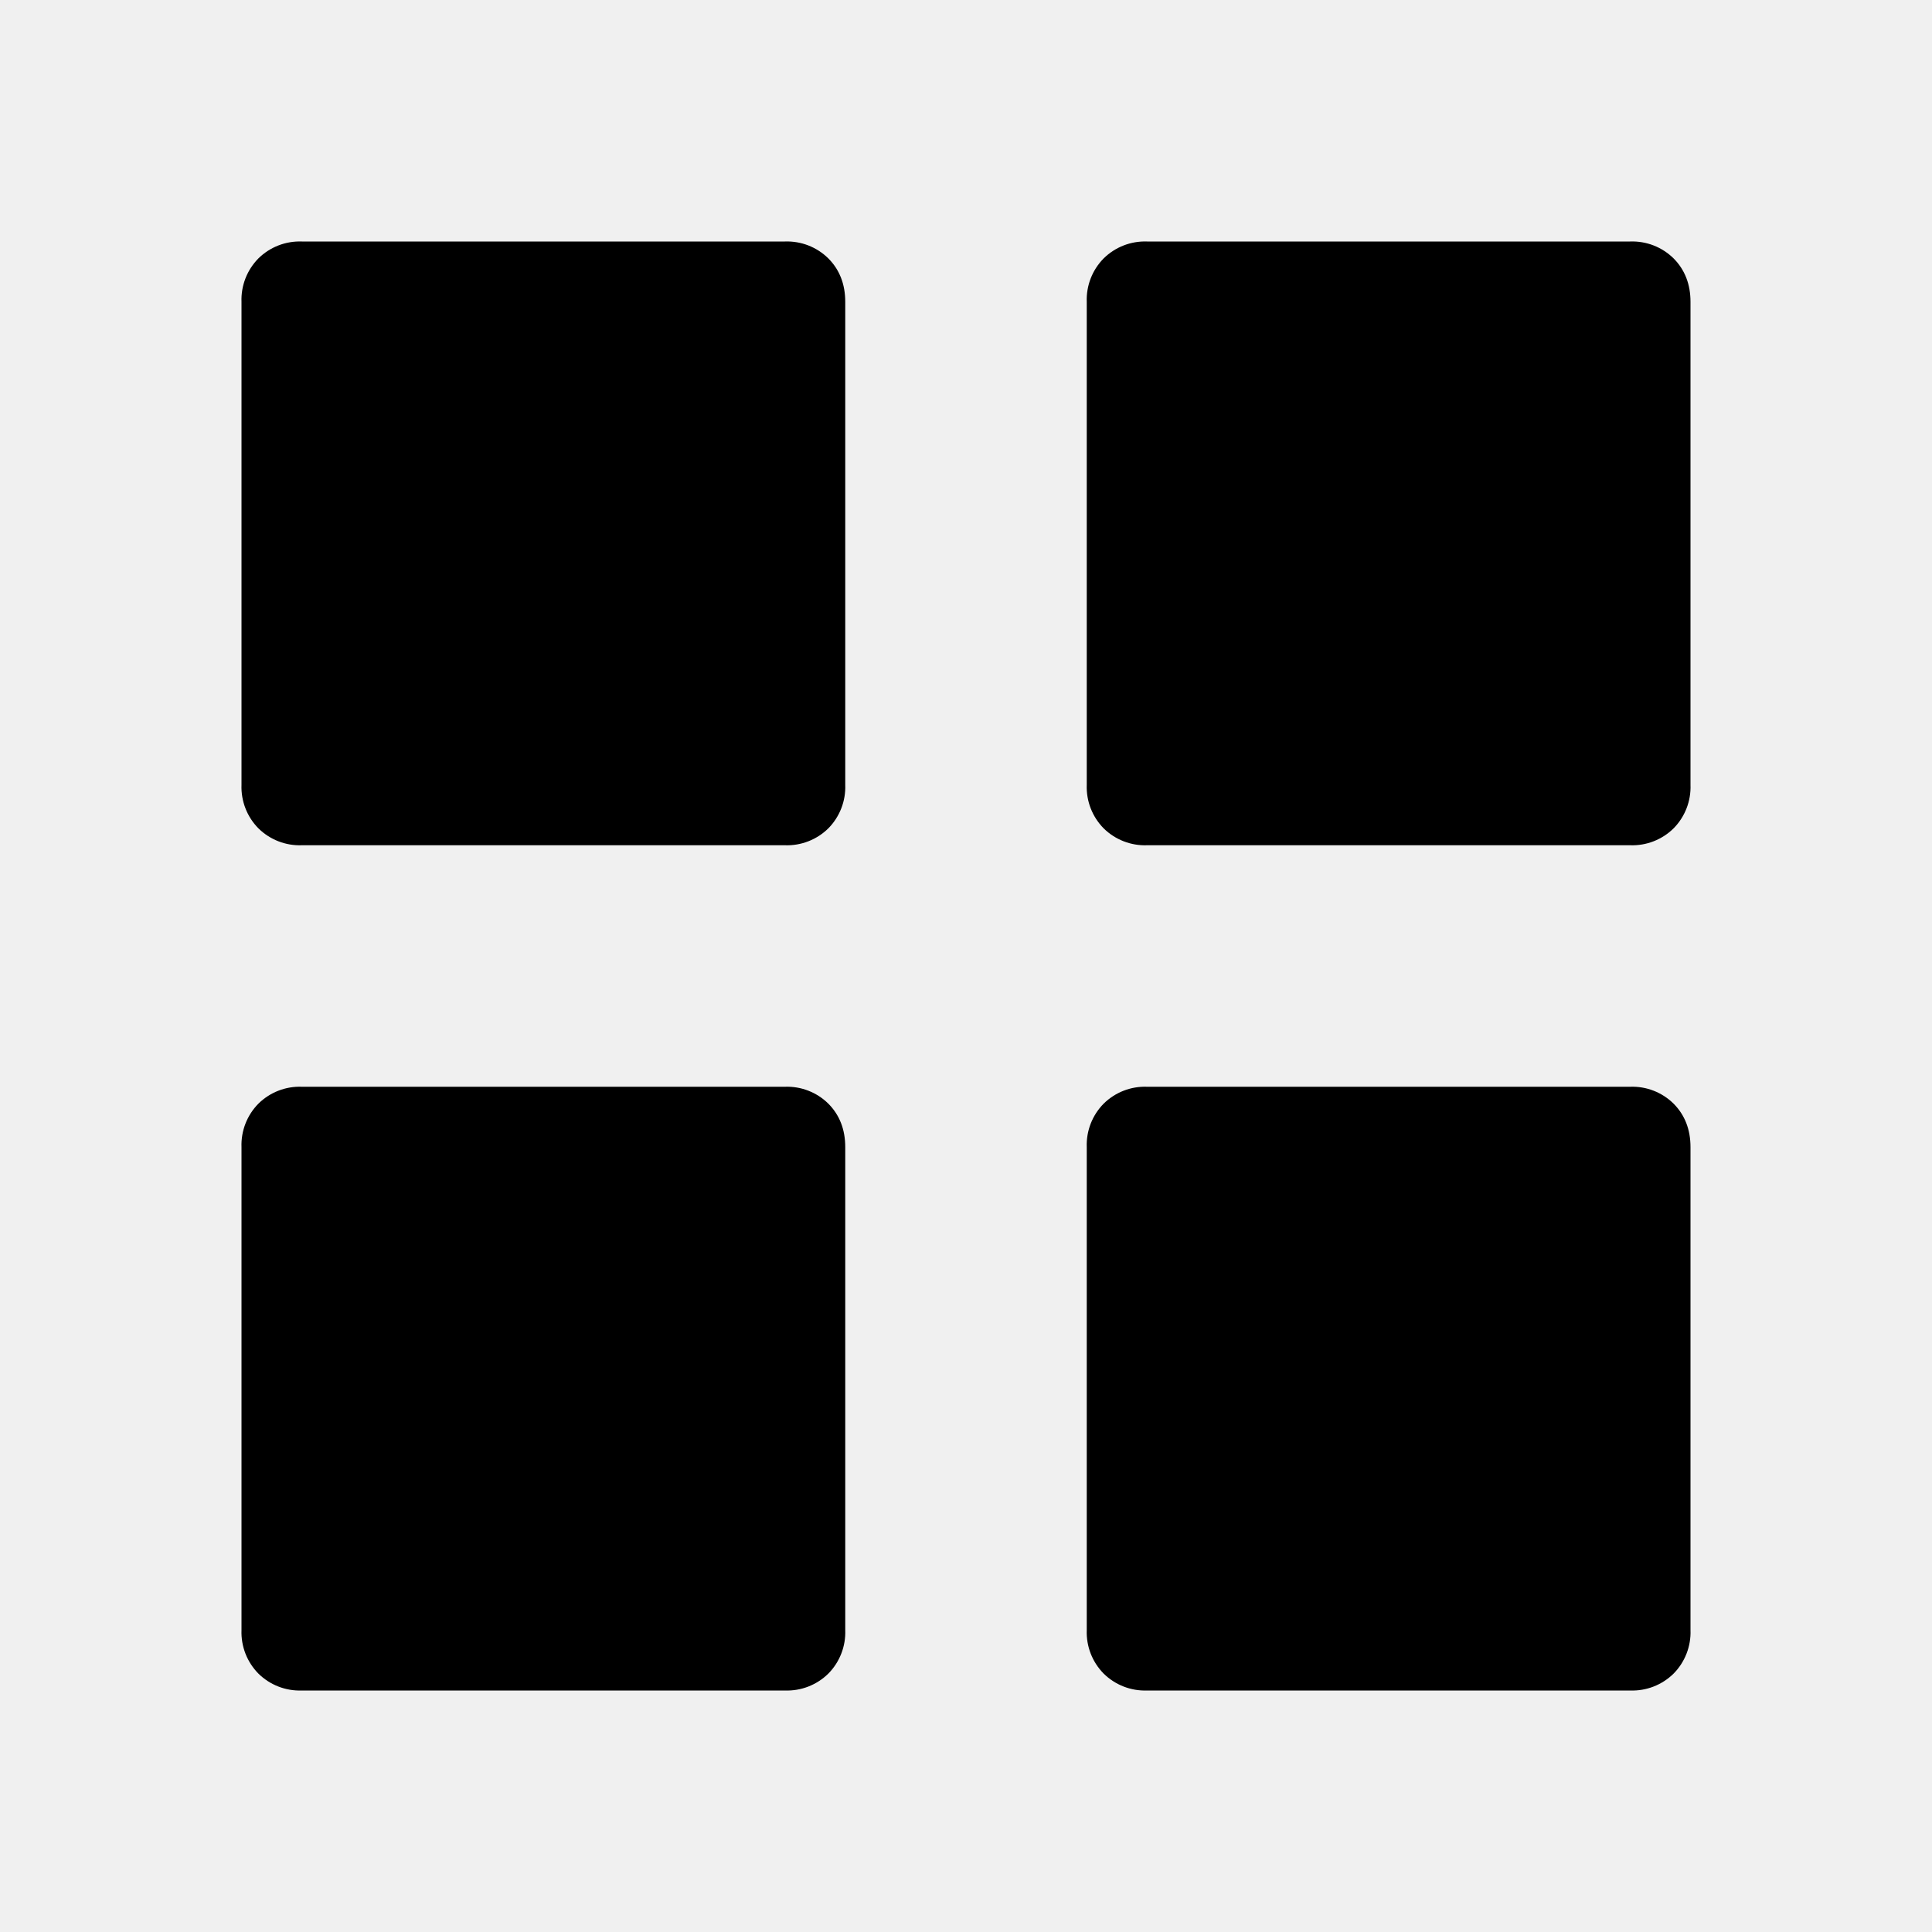
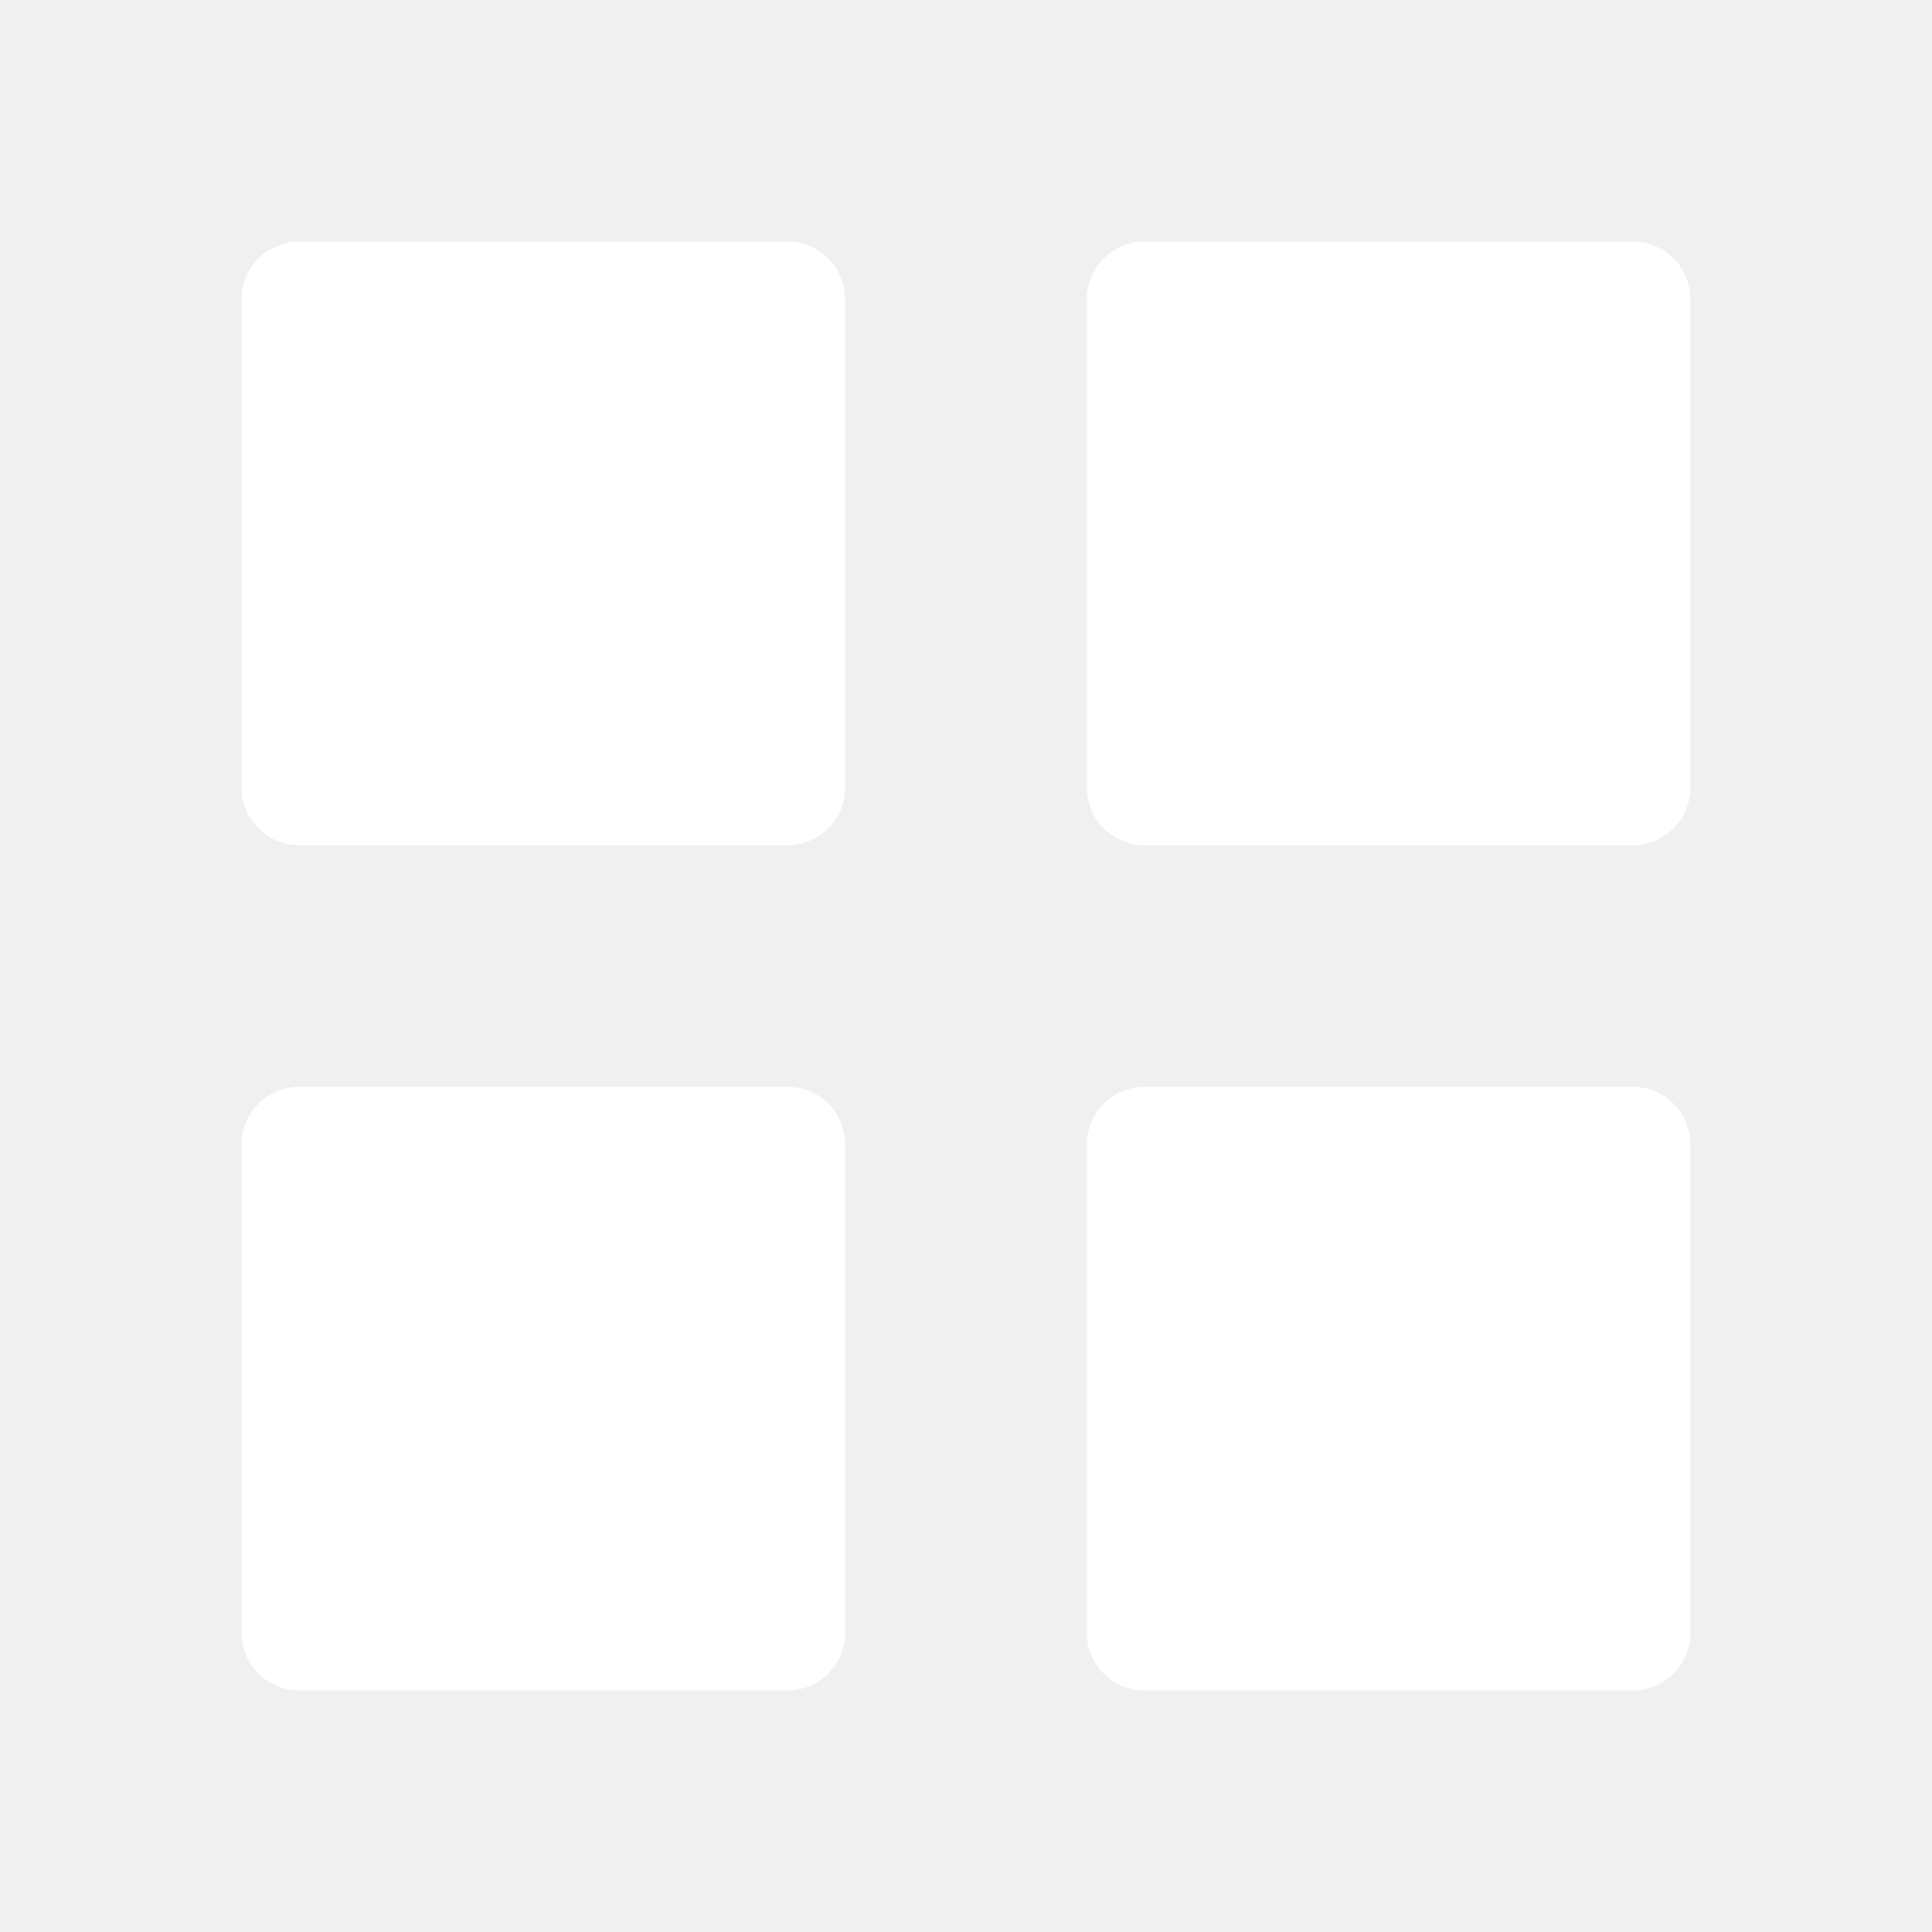
- <svg xmlns="http://www.w3.org/2000/svg" viewBox="0 0 1024 1024" fill="#000000">
+ <svg xmlns="http://www.w3.org/2000/svg" viewBox="0 0 1024 1024" fill="#ffffff">
  <path d="M160 448a31.147 31.147 0 0 1-23.04-8.96 31.147 31.147 0 0 1-8.96-23.04v-256a31.147 31.147 0 0 1 8.96-23.04 31.147 31.147 0 0 1 23.04-8.96h256a31.147 31.147 0 0 1 23.04 8.96c5.973 6.016 8.96 13.696 8.96 23.04v256a31.147 31.147 0 0 1-8.96 23.04 31.147 31.147 0 0 1-23.04 8.96h-256z m448 0a31.147 31.147 0 0 1-23.04-8.96 31.147 31.147 0 0 1-8.96-23.04v-256a31.147 31.147 0 0 1 8.96-23.04 31.147 31.147 0 0 1 23.04-8.96h256a31.147 31.147 0 0 1 23.04 8.96c5.973 6.016 8.96 13.696 8.96 23.04v256a31.147 31.147 0 0 1-8.96 23.04 31.147 31.147 0 0 1-23.04 8.96h-256zM160 896a31.147 31.147 0 0 1-23.04-8.96 31.147 31.147 0 0 1-8.96-23.04v-256a31.147 31.147 0 0 1 8.96-23.04 31.147 31.147 0 0 1 23.04-8.96h256a31.147 31.147 0 0 1 23.04 8.96c5.973 6.016 8.96 13.696 8.96 23.04v256a31.147 31.147 0 0 1-8.96 23.04 31.147 31.147 0 0 1-23.04 8.96h-256z m448 0a31.147 31.147 0 0 1-23.04-8.96 31.147 31.147 0 0 1-8.96-23.04v-256a31.147 31.147 0 0 1 8.96-23.04 31.147 31.147 0 0 1 23.04-8.96h256a31.147 31.147 0 0 1 23.04 8.96c5.973 6.016 8.96 13.696 8.96 23.04v256a31.147 31.147 0 0 1-8.96 23.04 31.147 31.147 0 0 1-23.04 8.96h-256z">
    </path>
</svg>
